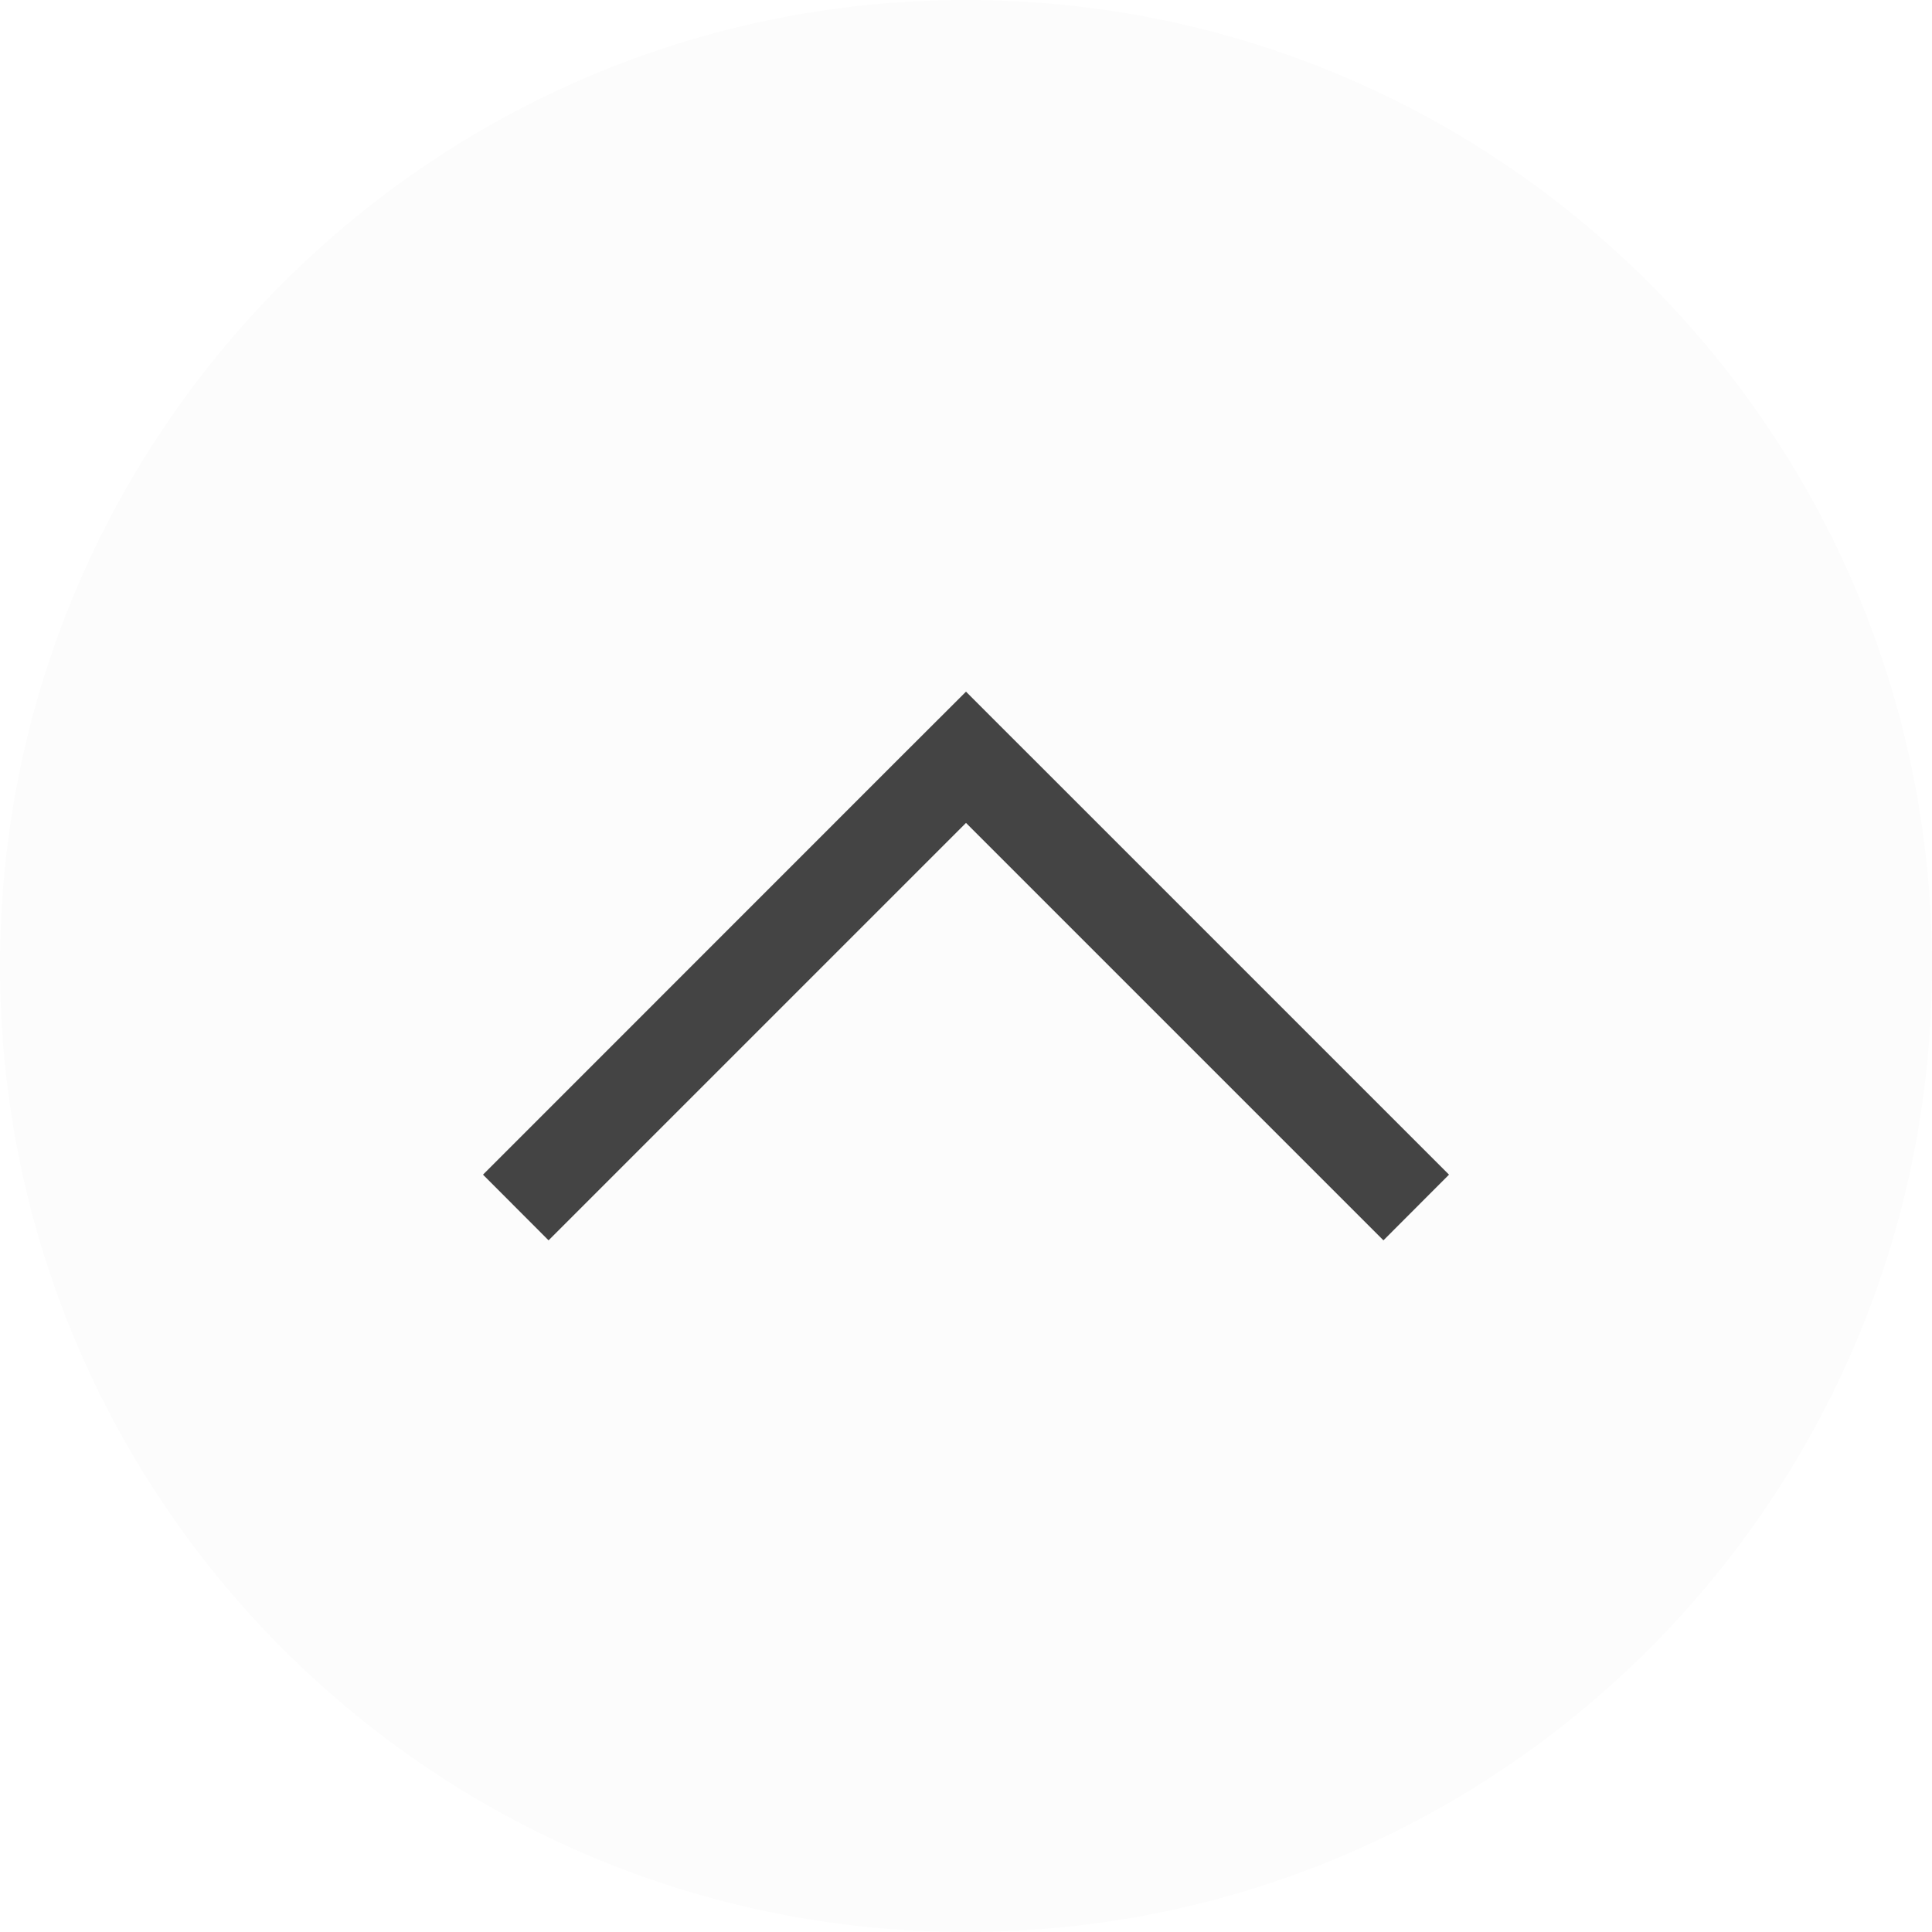
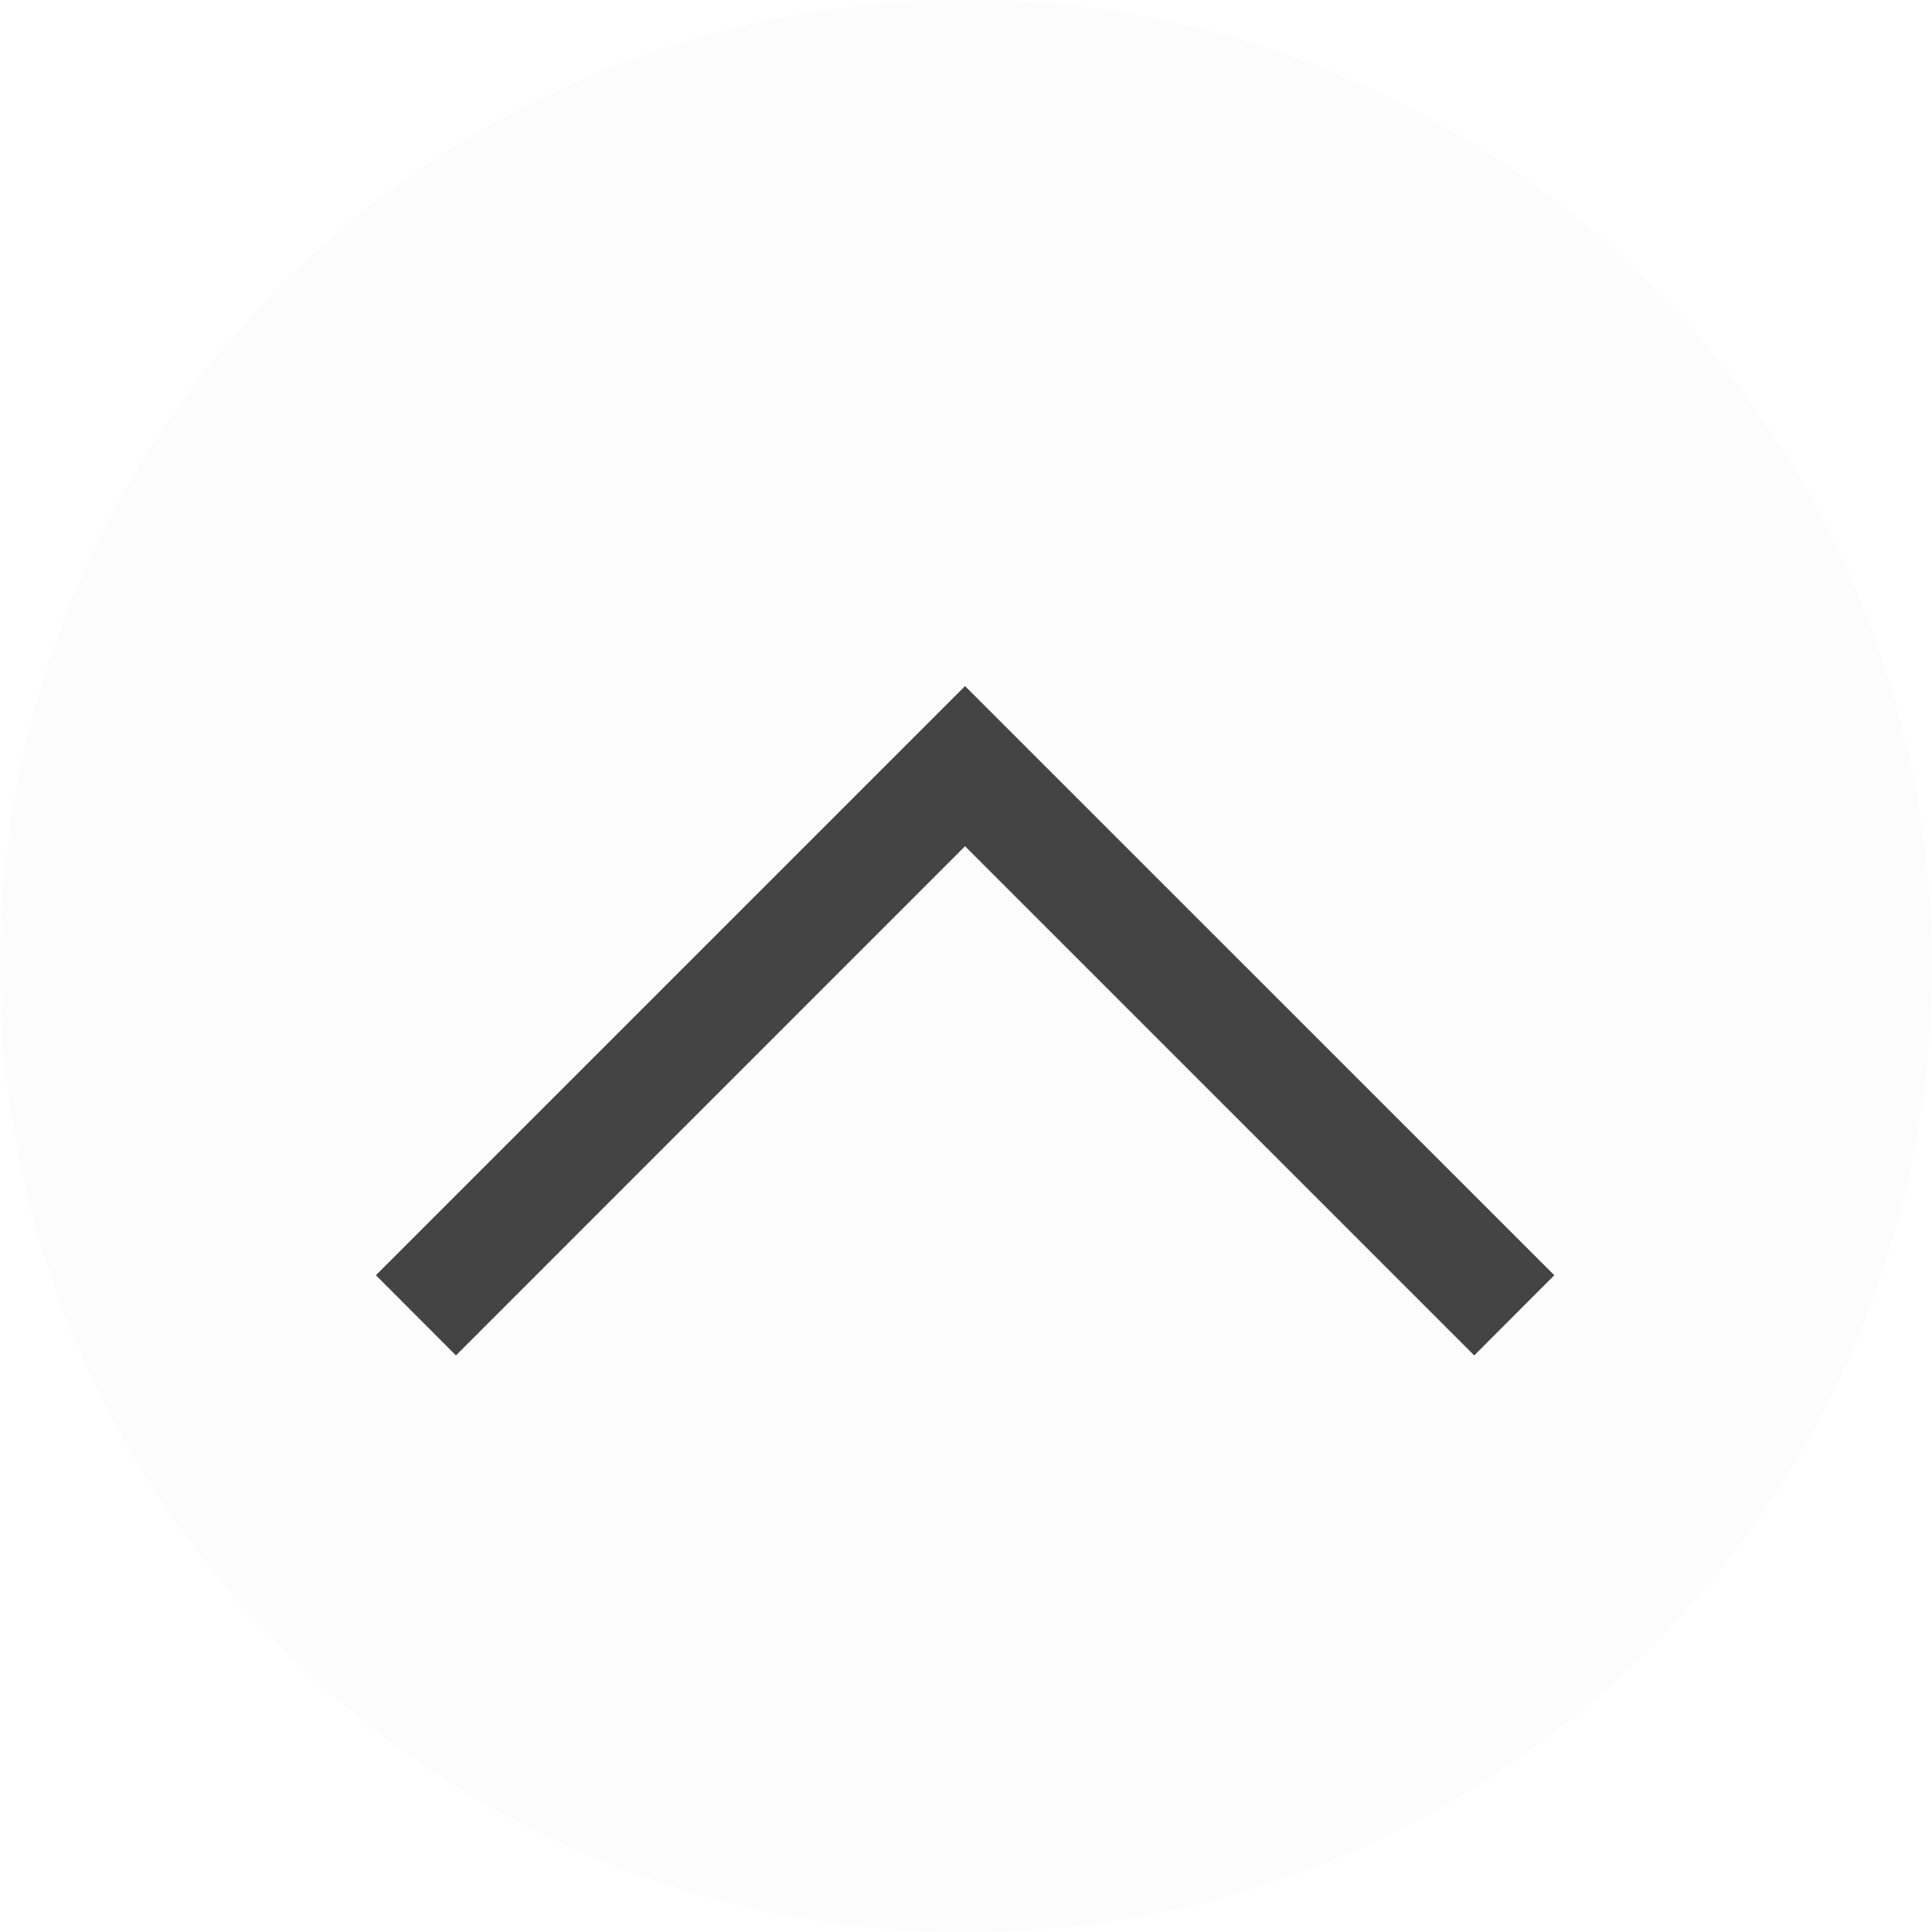
- <svg xmlns="http://www.w3.org/2000/svg" width="16" height="16" viewBox="0 0 16 16" fill="none" version="1.1" id="svg1">
-   <defs id="defs1" />
-   <path style="fill:#fcfcfc;fill-opacity:1;fill-rule:evenodd;stroke:none;stroke-width:3.427;stroke-linecap:round;stroke-linejoin:round;stroke-miterlimit:0;paint-order:markers stroke fill" id="path2" d="M 16,8 A 8,8 0 0 1 8.006,16 8,8 0 0 1 8.2518706e-6,8.011 8,8 0 0 1 7.983,1.8566705e-5 8,8 0 0 1 16,7.977" />
-   <path style="fill:#444444;fill-opacity:1;stroke-width:0.769" d="M 8,6.815 4.543,10.272 4,9.728 7.456,6.271 C 7.875,5.853 7.537,6.191 8,5.728 8.444,6.172 8.12,5.849 8.543,6.271 L 12,9.728 11.457,10.272 Z" id="path1-5" />
+ <svg xmlns="http://www.w3.org/2000/svg" width="16" height="16" version="1.1" viewBox="0 0 16 16">
+   <path d="m16 8a8 8 0 0 1-7.994 8 8 8 0 0 1-8.006-7.989 8 8 0 0 1 7.983-8.011 8 8 0 0 1 8.017 7.977" fill="#fcfcfc" fill-rule="evenodd" style="paint-order:markers stroke fill" />
+   <path d="m7.992 7.008-4.216 4.217-0.663-0.664 4.216-4.216c0.511-0.511 0.099-0.099 0.663-0.663 0.542 0.542 0.147 0.147 0.663 0.663l4.217 4.216-0.663 0.664z" fill="#444444" stroke-width=".938" />
</svg>
